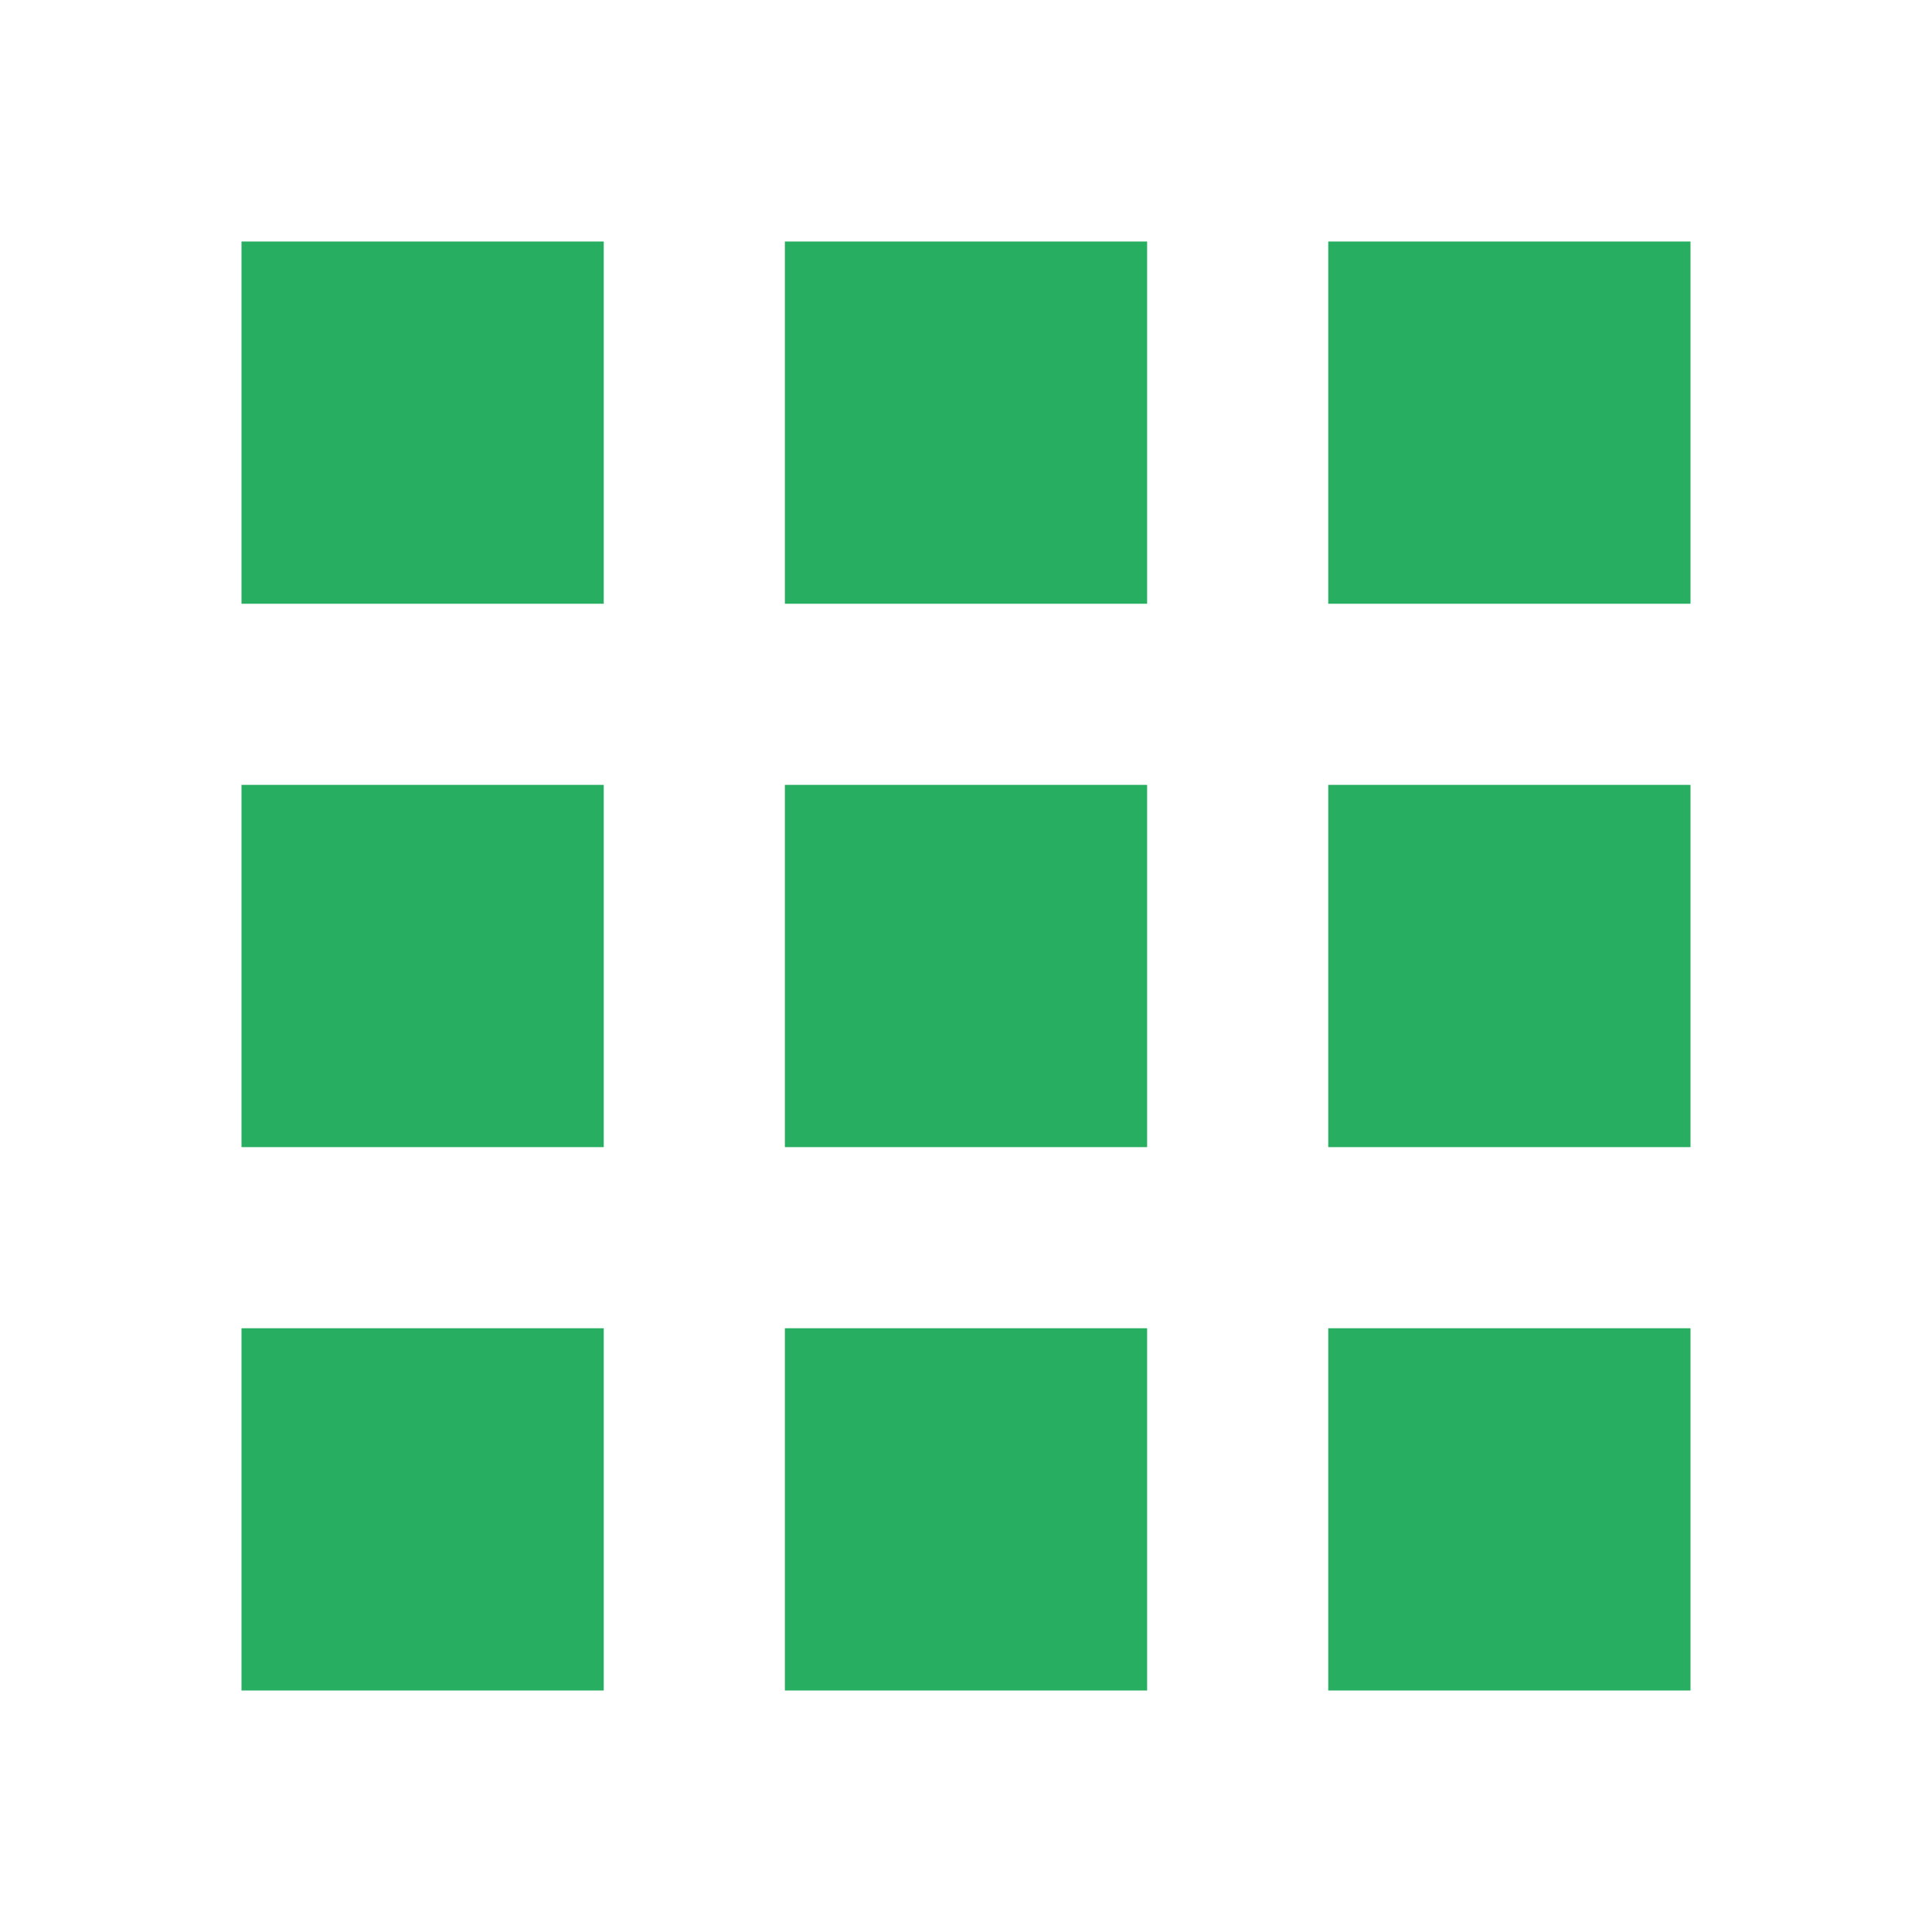
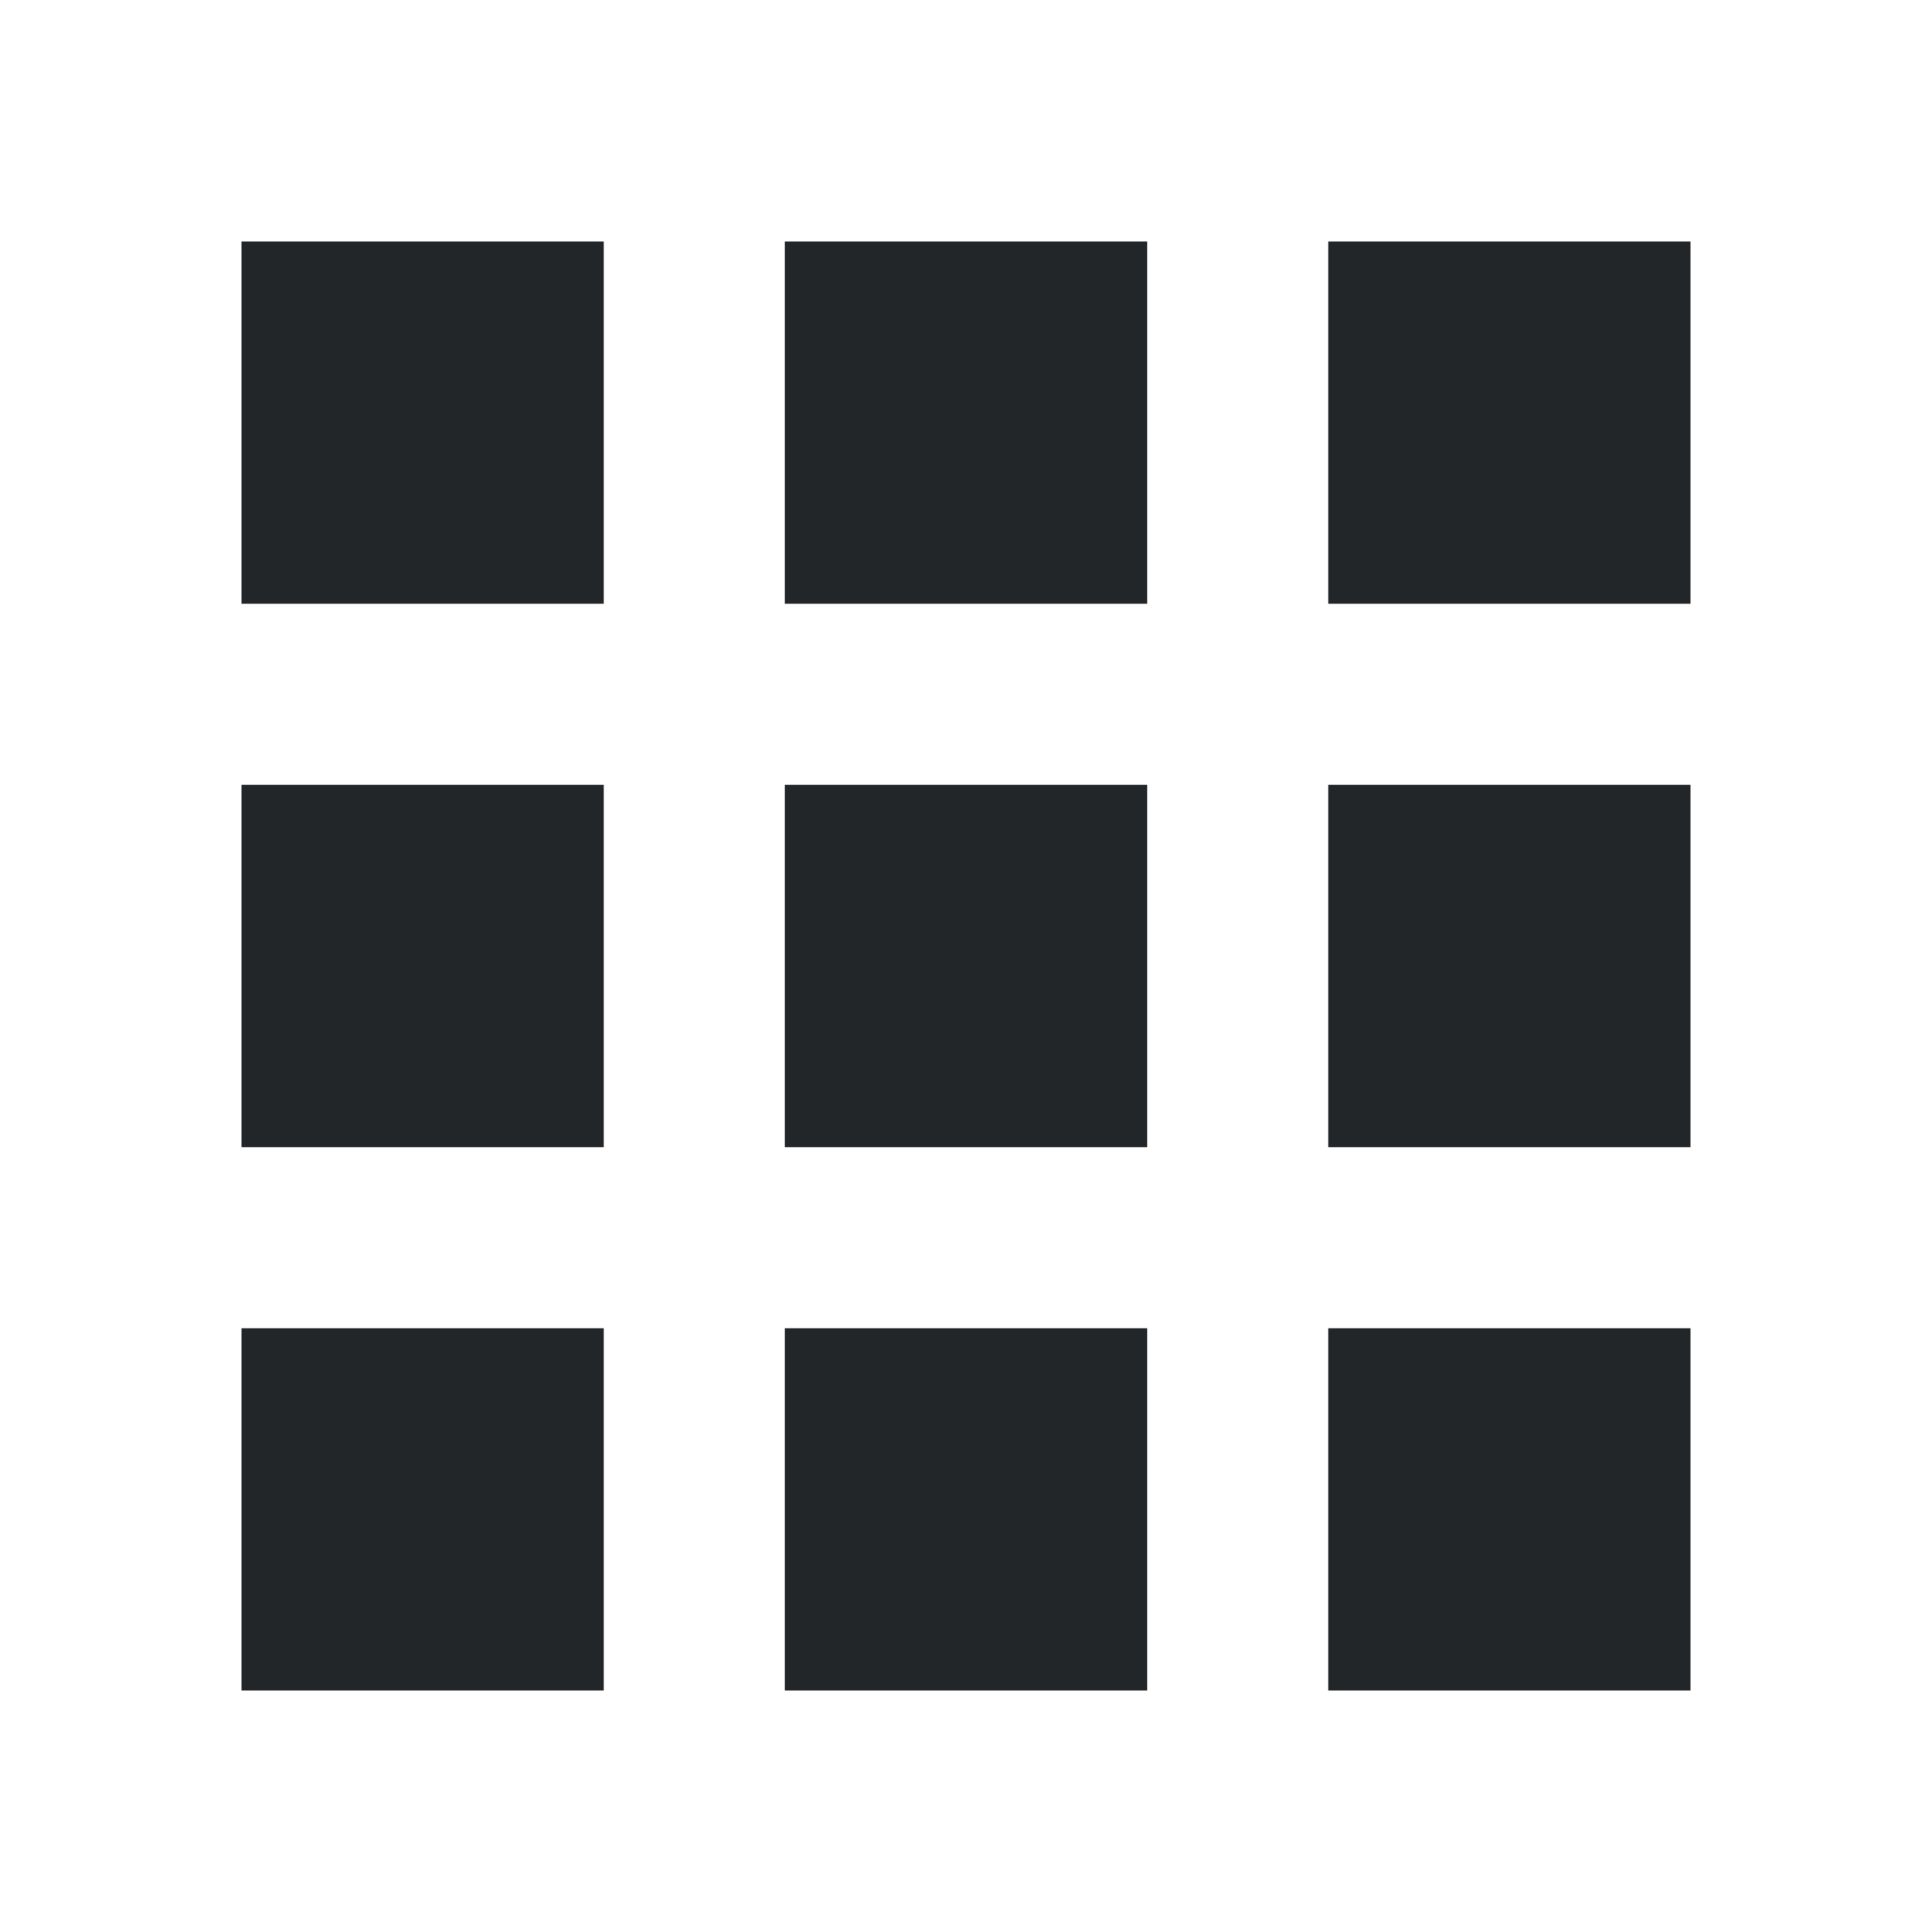
- <svg xmlns="http://www.w3.org/2000/svg" viewBox="0 0 512 512" version="1.1" id="svg260" width="512" height="512">
-   <defs id="defs3051">
-     <style type="text/css" id="current-color-scheme">
-  .ColorScheme-Text {
-  color:#eff0f1;
-  }
-  </style>
+ <svg xmlns="http://www.w3.org/2000/svg" width="512" height="512" version="1.1" viewBox="0 0 512 512">
+   <defs>
+     <style id="current-color-scheme" type="text/css">.ColorScheme-Text {
+         color:#eff0f1;
+       }</style>
  </defs>
-   <rect style="fill:#27ae60;fill-opacity:1;stroke:none;stroke-width:19.397;stroke-dasharray:58.191, 58.191" id="rect792" width="96" height="96" x="64" y="64" />
-   <rect style="fill:#27ae60;fill-opacity:1;stroke:none;stroke-width:19.397;stroke-dasharray:58.191, 58.191" id="rect792-3" width="96" height="96" x="208" y="64" />
-   <rect style="fill:#27ae60;fill-opacity:1;stroke:none;stroke-width:19.397;stroke-dasharray:58.191, 58.191" id="rect792-3-6" width="96" height="96" x="352" y="64" />
-   <rect style="fill:#27ae60;fill-opacity:1;stroke:none;stroke-width:19.397;stroke-dasharray:58.191, 58.191" id="rect792-7" width="96" height="96" x="64" y="208" />
-   <rect style="fill:#27ae60;fill-opacity:1;stroke:none;stroke-width:19.397;stroke-dasharray:58.191, 58.191" id="rect792-3-5" width="96" height="96" x="208" y="208" />
-   <rect style="fill:#27ae60;fill-opacity:1;stroke:none;stroke-width:19.397;stroke-dasharray:58.191, 58.191" id="rect792-3-6-3" width="96" height="96" x="352" y="208" />
-   <rect style="fill:#27ae60;fill-opacity:1;stroke:none;stroke-width:19.397;stroke-dasharray:58.191, 58.191" id="rect792-7-5" width="96" height="96" x="64" y="352" />
-   <rect style="fill:#27ae60;fill-opacity:1;stroke:none;stroke-width:19.397;stroke-dasharray:58.191, 58.191" id="rect792-3-5-6" width="96" height="96" x="208" y="352" />
-   <rect style="fill:#27ae60;fill-opacity:1;stroke:none;stroke-width:19.397;stroke-dasharray:58.191, 58.191" id="rect792-3-6-3-2" width="96" height="96" x="352" y="352" />
+   <g fill="#232629">
+     <rect x="64" y="64" width="96" height="96" />
+     <rect x="208" y="64" width="96" height="96" />
+     <rect x="352" y="64" width="96" height="96" />
+     <rect x="64" y="208" width="96" height="96" />
+     <rect x="208" y="208" width="96" height="96" />
+     <rect x="352" y="208" width="96" height="96" />
+     <rect x="64" y="352" width="96" height="96" />
+     <rect x="208" y="352" width="96" height="96" />
+     <rect x="352" y="352" width="96" height="96" />
+   </g>
</svg>
